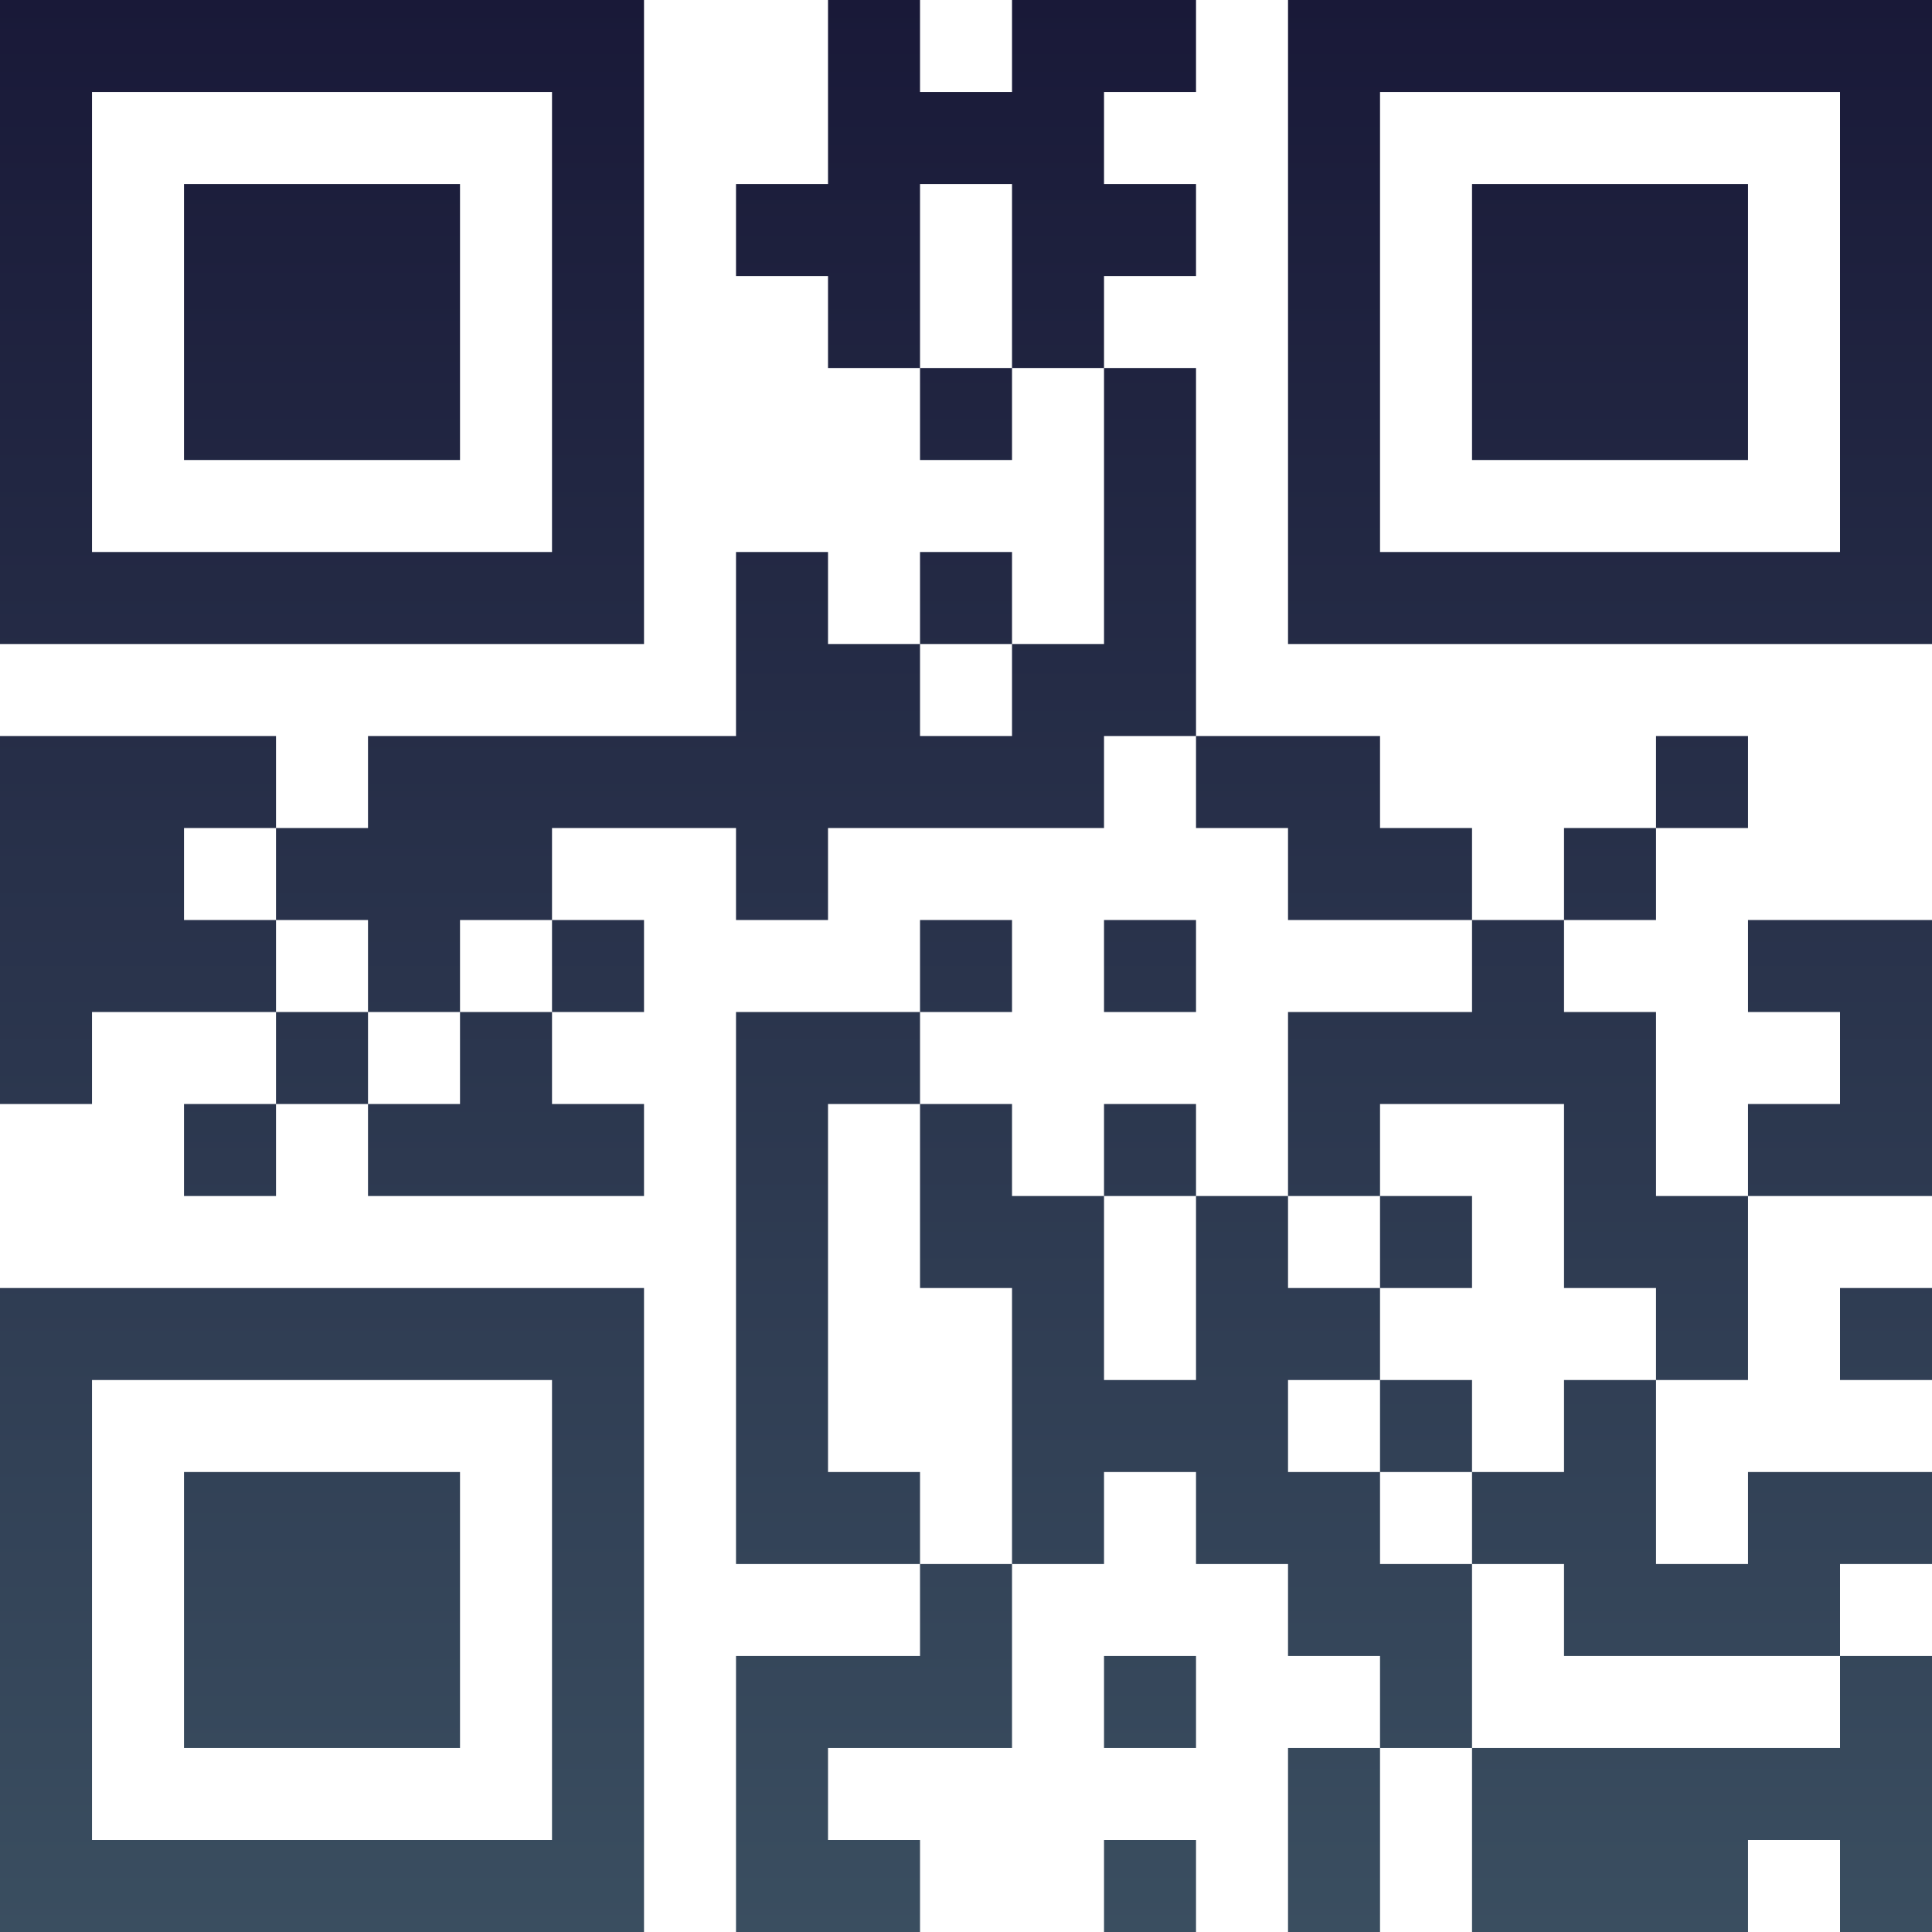
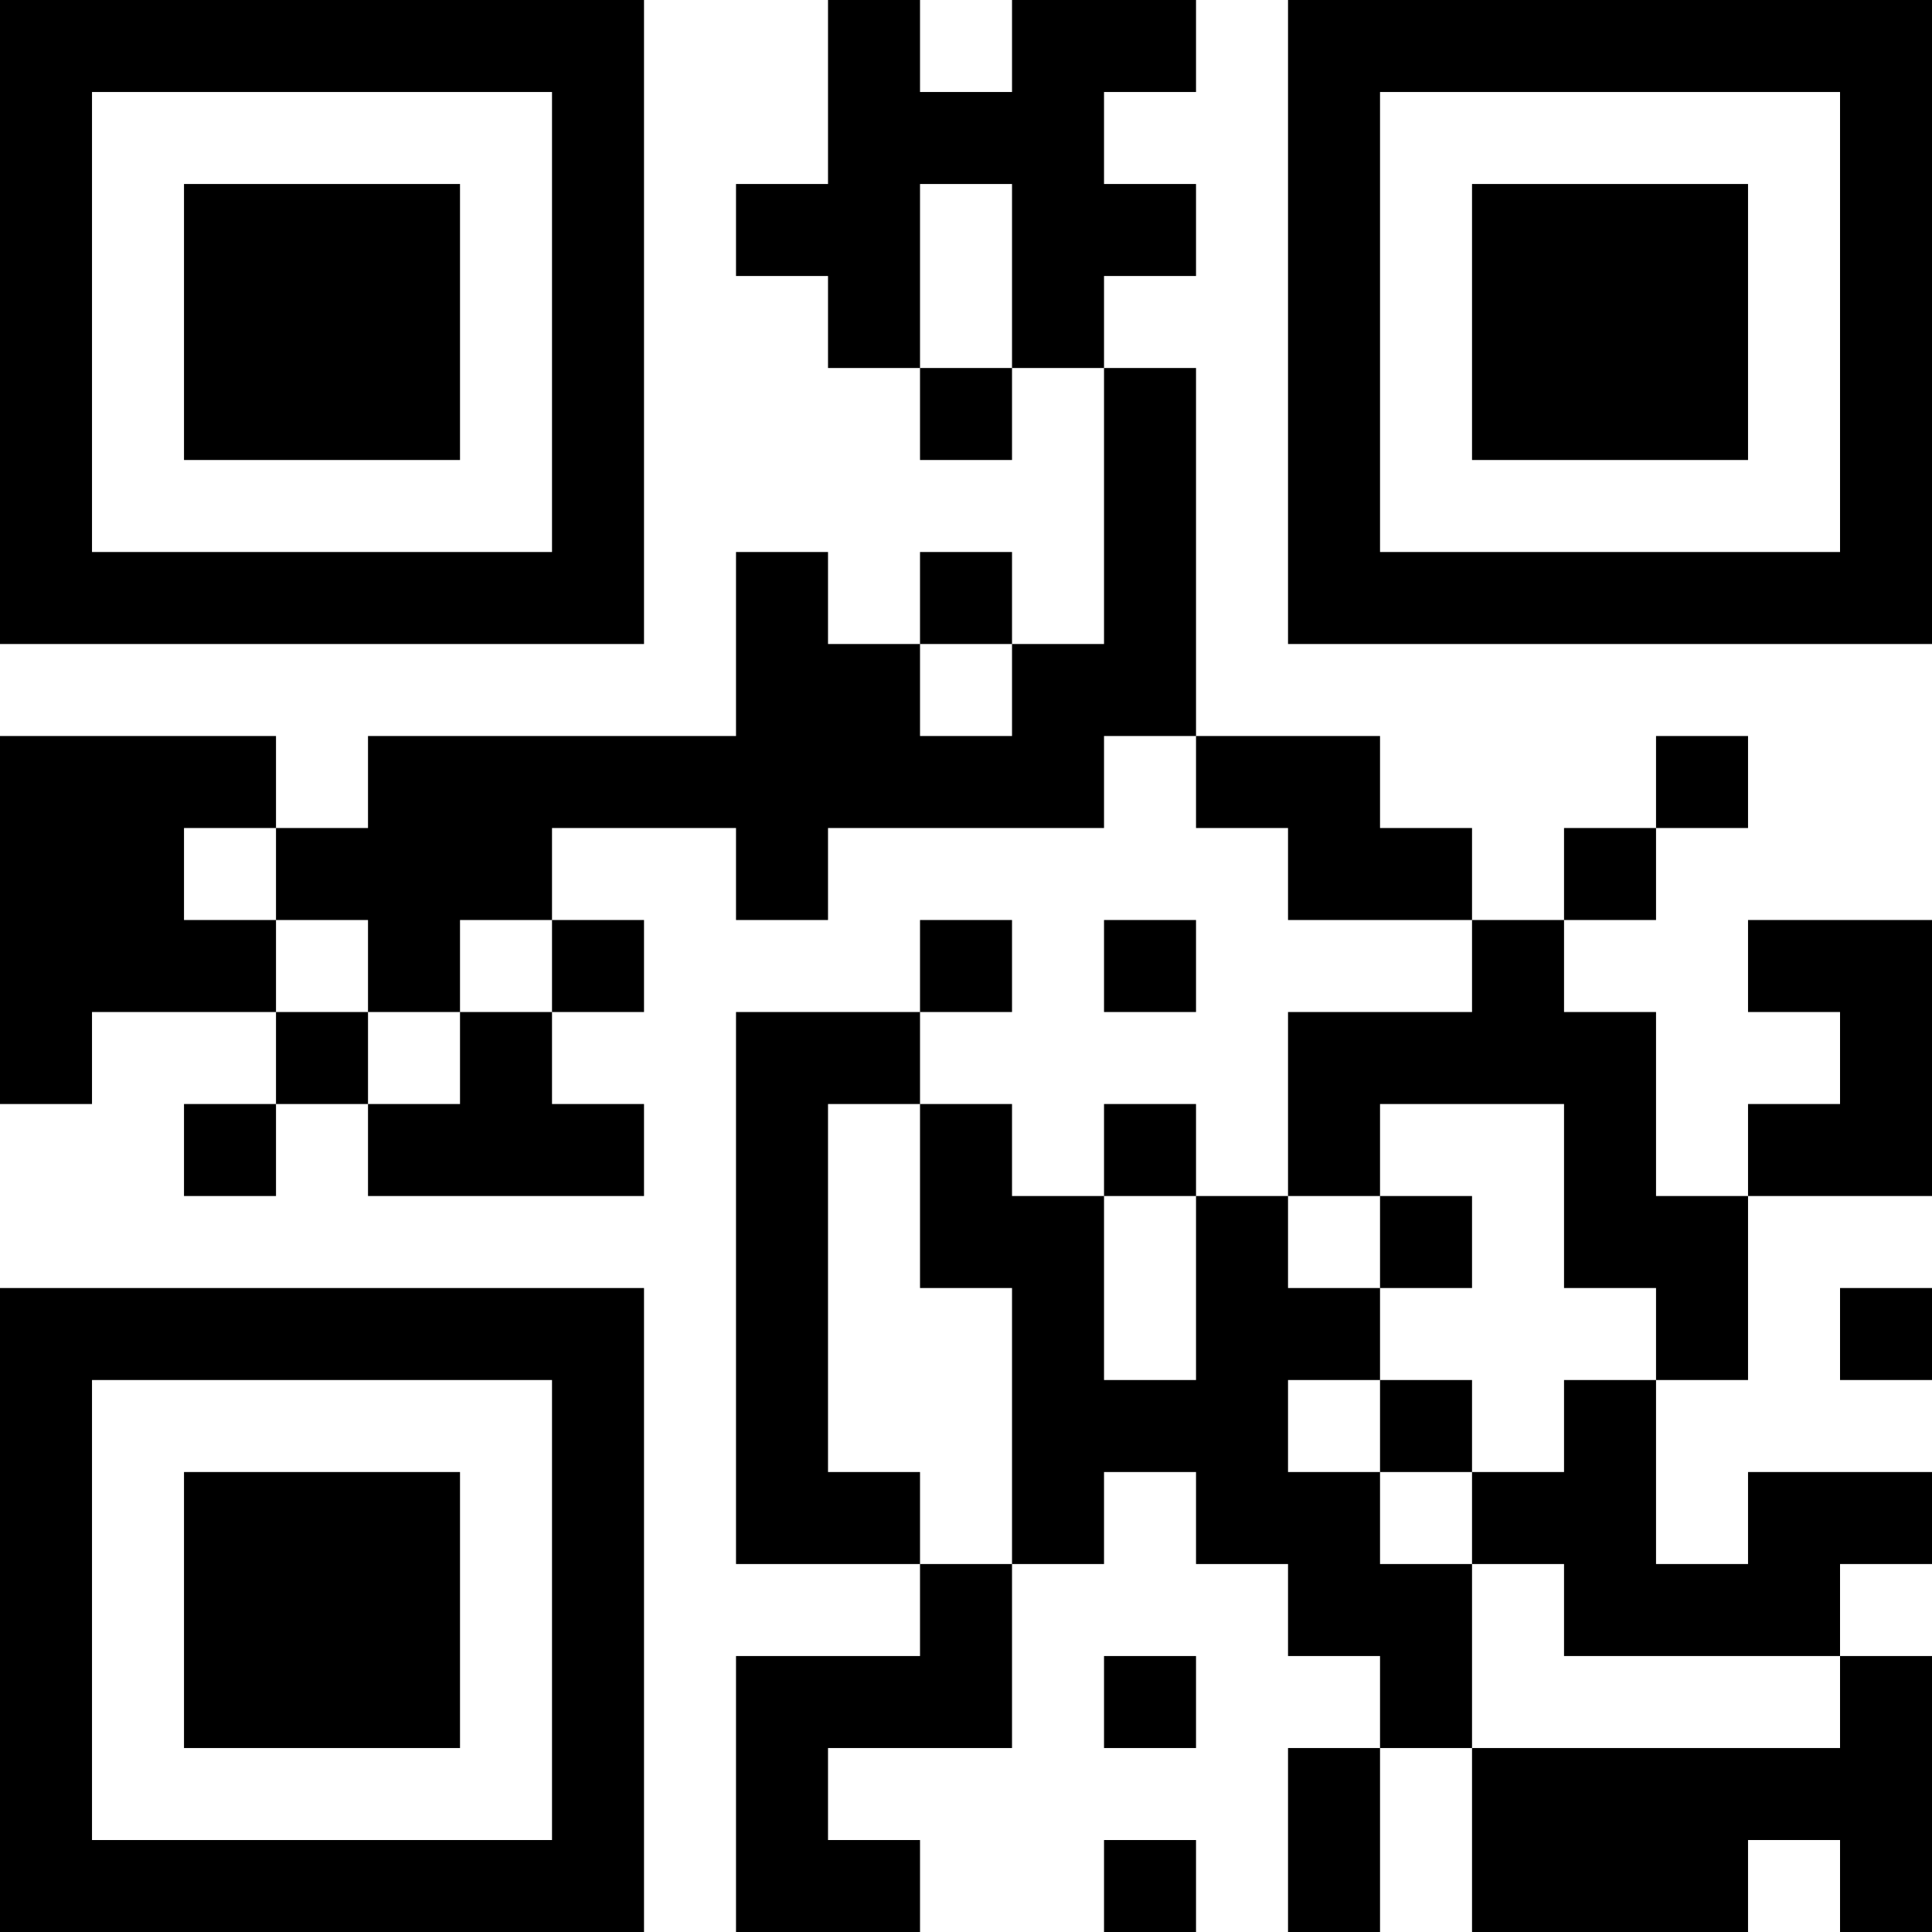
<svg xmlns="http://www.w3.org/2000/svg" version="1.1" width="100" height="100" viewBox="0 0 100 100">
  <rect x="0" y="0" width="100" height="100" fill="#ffffff" />
  <g transform="scale(4.762)">
    <g transform="translate(0,0)">
-       <defs>
-         <linearGradient gradientUnits="userSpaceOnUse" x1="0" y1="0" x2="0" y2="21" id="g1">
-           <stop offset="0%" stop-color="#191938" />
-           <stop offset="100%" stop-color="#3a4e60" />
-         </linearGradient>
-       </defs>
-       <path fill-rule="evenodd" d="M9 0L9 2L8 2L8 3L9 3L9 4L10 4L10 5L11 5L11 4L12 4L12 7L11 7L11 6L10 6L10 7L9 7L9 6L8 6L8 8L4 8L4 9L3 9L3 8L0 8L0 12L1 12L1 11L3 11L3 12L2 12L2 13L3 13L3 12L4 12L4 13L7 13L7 12L6 12L6 11L7 11L7 10L6 10L6 9L8 9L8 10L9 10L9 9L12 9L12 8L13 8L13 9L14 9L14 10L16 10L16 11L14 11L14 13L13 13L13 12L12 12L12 13L11 13L11 12L10 12L10 11L11 11L11 10L10 10L10 11L8 11L8 17L10 17L10 18L8 18L8 21L10 21L10 20L9 20L9 19L11 19L11 17L12 17L12 16L13 16L13 17L14 17L14 18L15 18L15 19L14 19L14 21L15 21L15 19L16 19L16 21L19 21L19 20L20 20L20 21L21 21L21 18L20 18L20 17L21 17L21 16L19 16L19 17L18 17L18 15L19 15L19 13L21 13L21 10L19 10L19 11L20 11L20 12L19 12L19 13L18 13L18 11L17 11L17 10L18 10L18 9L19 9L19 8L18 8L18 9L17 9L17 10L16 10L16 9L15 9L15 8L13 8L13 4L12 4L12 3L13 3L13 2L12 2L12 1L13 1L13 0L11 0L11 1L10 1L10 0ZM10 2L10 4L11 4L11 2ZM10 7L10 8L11 8L11 7ZM2 9L2 10L3 10L3 11L4 11L4 12L5 12L5 11L6 11L6 10L5 10L5 11L4 11L4 10L3 10L3 9ZM12 10L12 11L13 11L13 10ZM9 12L9 16L10 16L10 17L11 17L11 14L10 14L10 12ZM15 12L15 13L14 13L14 14L15 14L15 15L14 15L14 16L15 16L15 17L16 17L16 19L20 19L20 18L17 18L17 17L16 17L16 16L17 16L17 15L18 15L18 14L17 14L17 12ZM12 13L12 15L13 15L13 13ZM15 13L15 14L16 14L16 13ZM20 14L20 15L21 15L21 14ZM15 15L15 16L16 16L16 15ZM12 18L12 19L13 19L13 18ZM12 20L12 21L13 21L13 20ZM0 0L0 7L7 7L7 0ZM1 1L1 6L6 6L6 1ZM2 2L2 5L5 5L5 2ZM14 0L14 7L21 7L21 0ZM15 1L15 6L20 6L20 1ZM16 2L16 5L19 5L19 2ZM0 14L0 21L7 21L7 14ZM1 15L1 20L6 20L6 15ZM2 16L2 19L5 19L5 16Z" fill="url(#g1)" />
+       <path fill-rule="evenodd" d="M9 0L9 2L8 2L8 3L9 3L9 4L10 4L10 5L11 5L11 4L12 4L12 7L11 7L11 6L10 6L10 7L9 7L9 6L8 6L8 8L4 8L4 9L3 9L3 8L0 8L0 12L1 12L1 11L3 11L3 12L2 12L2 13L3 13L3 12L4 12L4 13L7 13L7 12L6 12L6 11L7 11L7 10L6 10L6 9L8 9L8 10L9 10L9 9L12 9L12 8L13 8L13 9L14 9L14 10L16 10L16 11L14 11L14 13L13 13L13 12L12 12L12 13L11 13L11 12L10 12L10 11L11 11L11 10L10 10L10 11L8 11L8 17L10 17L10 18L8 18L8 21L10 21L10 20L9 20L9 19L11 19L11 17L12 17L12 16L13 16L13 17L14 17L14 18L15 18L15 19L14 19L14 21L15 21L15 19L16 19L16 21L19 21L19 20L20 20L20 21L21 21L21 18L20 18L20 17L21 17L21 16L19 16L19 17L18 17L18 15L19 15L19 13L21 13L21 10L19 10L19 11L20 11L20 12L19 12L19 13L18 13L18 11L17 11L17 10L18 10L18 9L19 9L19 8L18 8L18 9L17 9L17 10L16 10L16 9L15 9L15 8L13 8L13 4L12 4L12 3L13 3L13 2L12 2L12 1L13 1L13 0L11 0L11 1L10 1L10 0ZM10 2L10 4L11 4L11 2ZM10 7L10 8L11 8L11 7ZM2 9L2 10L3 10L3 11L4 11L4 12L5 12L5 11L6 11L6 10L5 10L5 11L4 11L4 10L3 10L3 9ZM12 10L12 11L13 11L13 10ZM9 12L9 16L10 16L10 17L11 17L11 14L10 14L10 12ZM15 12L15 13L14 13L14 14L15 14L15 15L14 15L14 16L15 16L15 17L16 17L16 19L20 19L20 18L17 18L17 17L16 17L16 16L17 16L17 15L18 15L18 14L17 14L17 12ZM12 13L12 15L13 15L13 13ZM15 13L15 14L16 14L16 13ZM20 14L20 15L21 15L21 14ZM15 15L15 16L16 16L16 15ZM12 18L12 19L13 19L13 18ZM12 20L12 21L13 21L13 20ZM0 0L0 7L7 7L7 0ZM1 1L1 6L6 6L6 1ZM2 2L2 5L5 5L5 2ZM14 0L14 7L21 7L21 0ZM15 1L15 6L20 6L20 1ZM16 2L16 5L19 5L19 2ZM0 14L0 21L7 21L7 14ZM1 15L1 20L6 20L6 15ZM2 16L2 19L5 19L5 16Z" fill="#000000" />
    </g>
  </g>
</svg>
